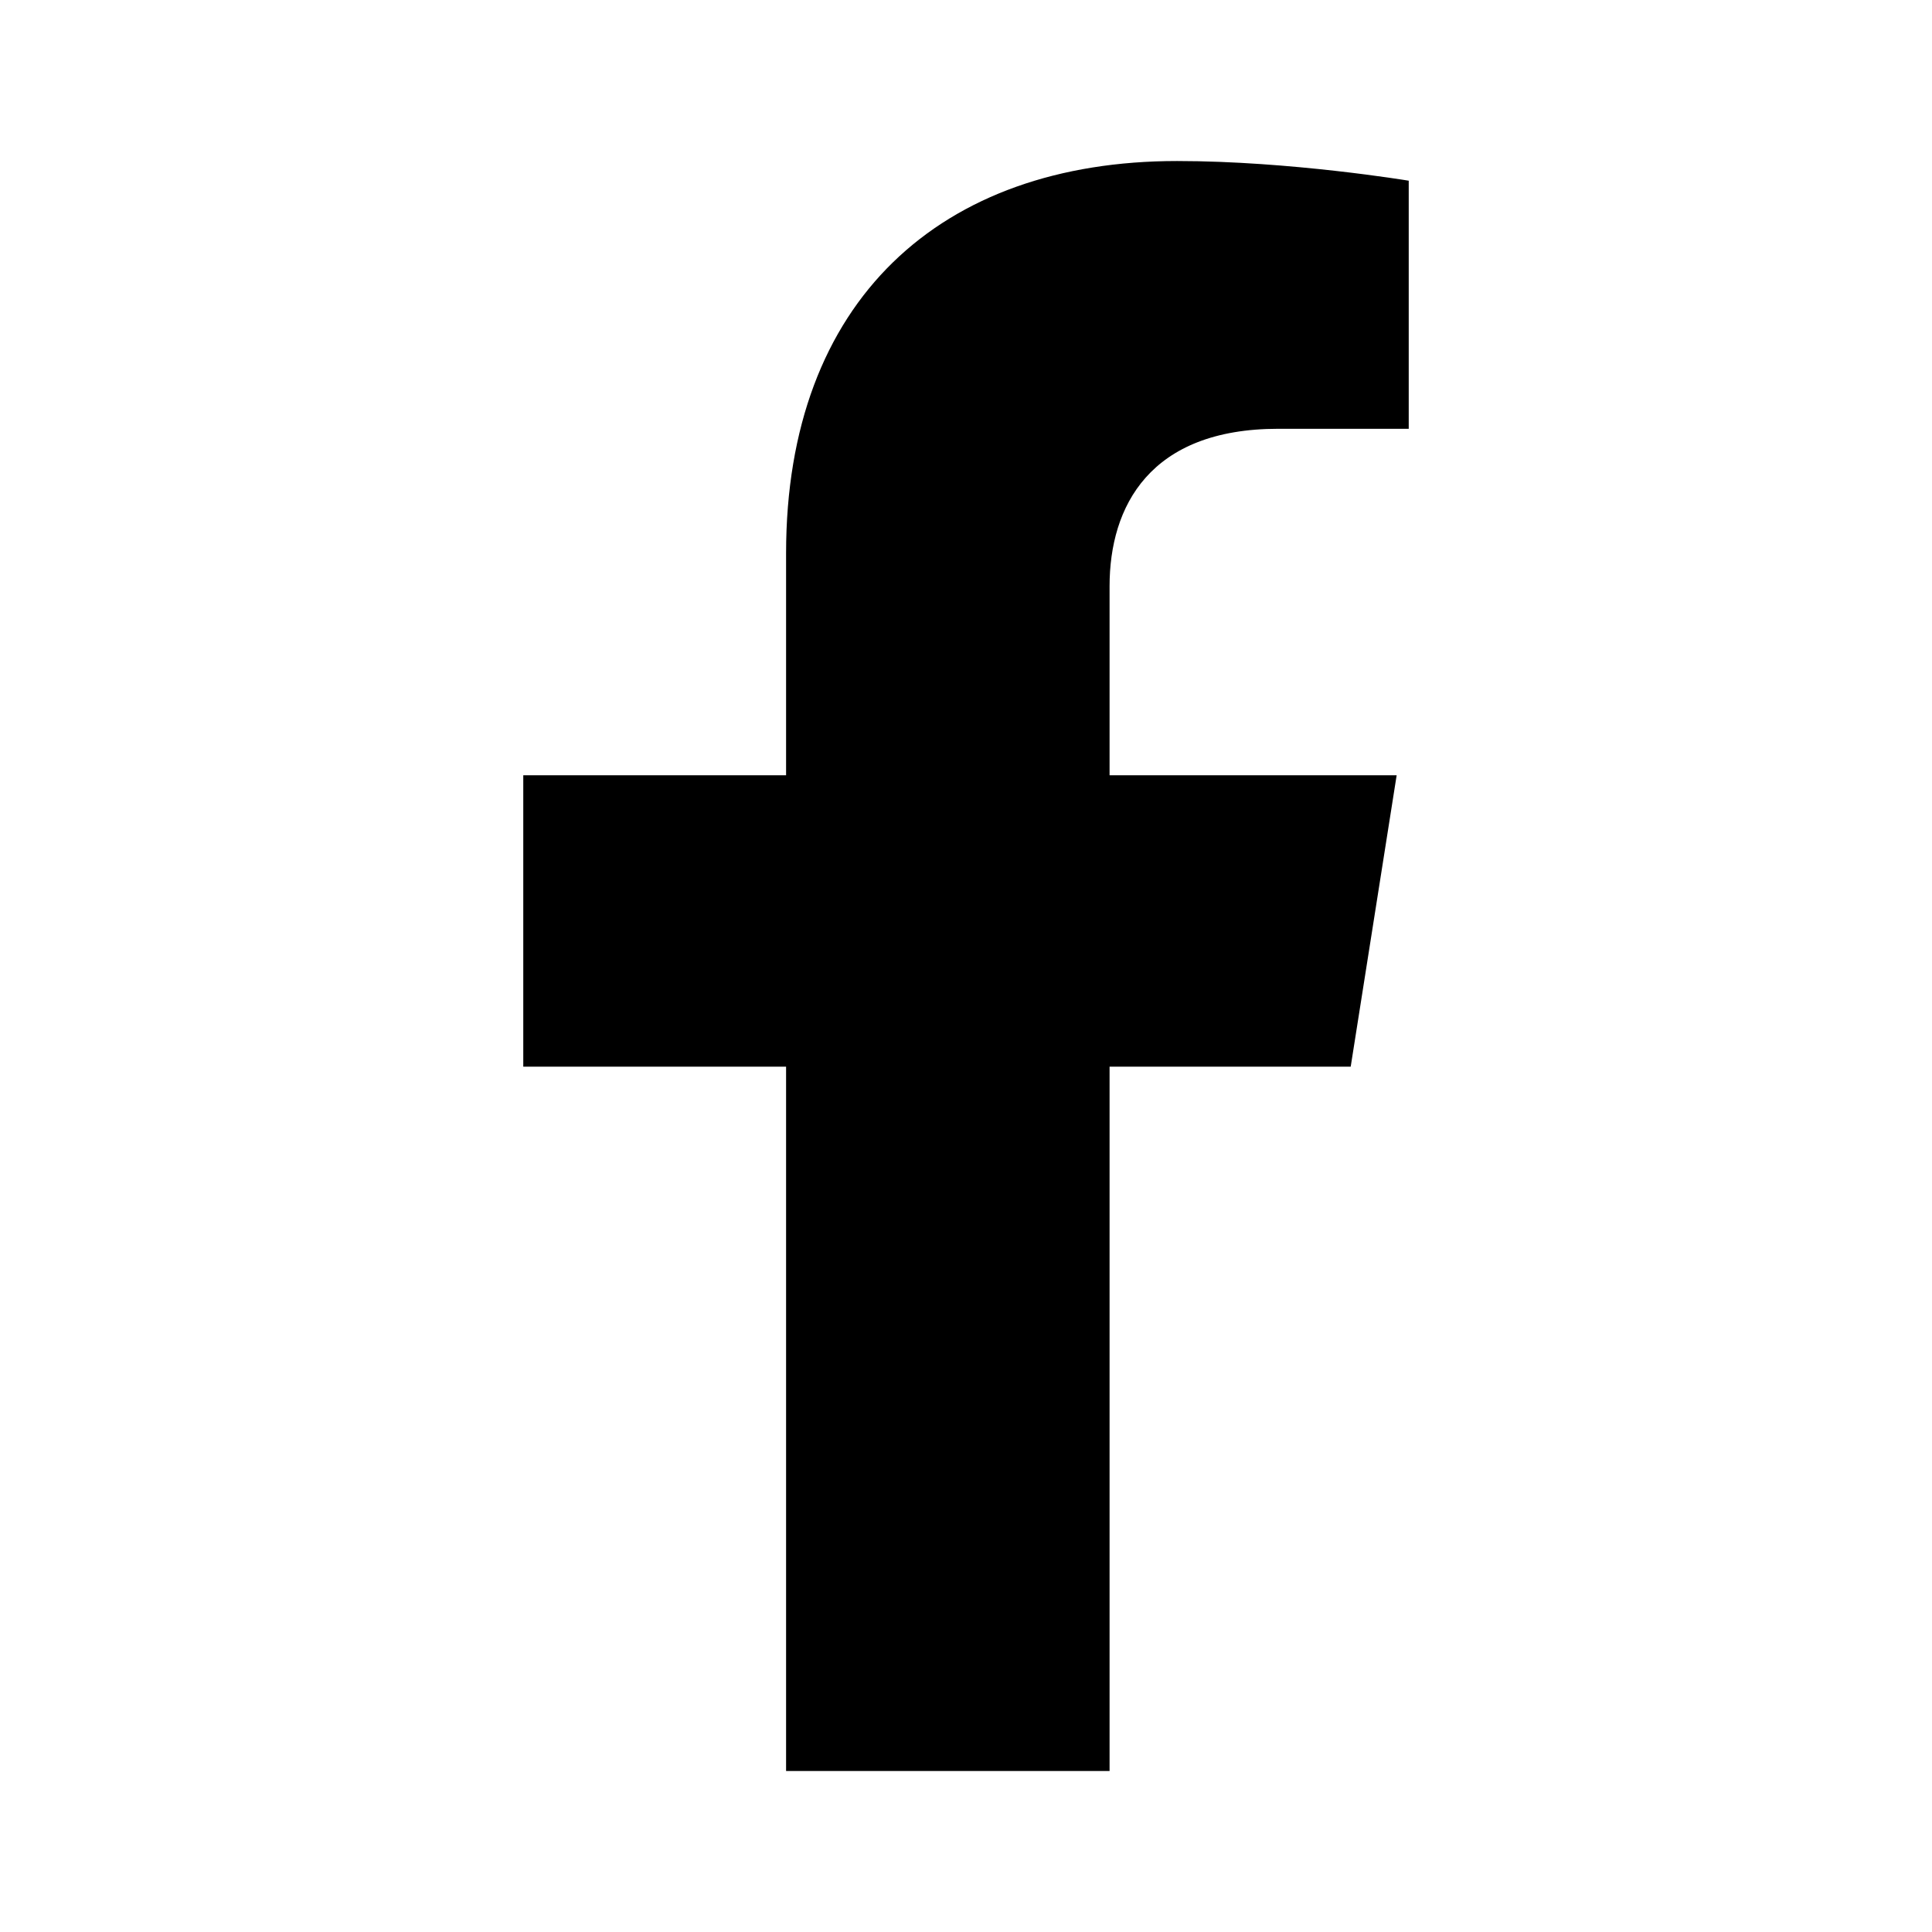
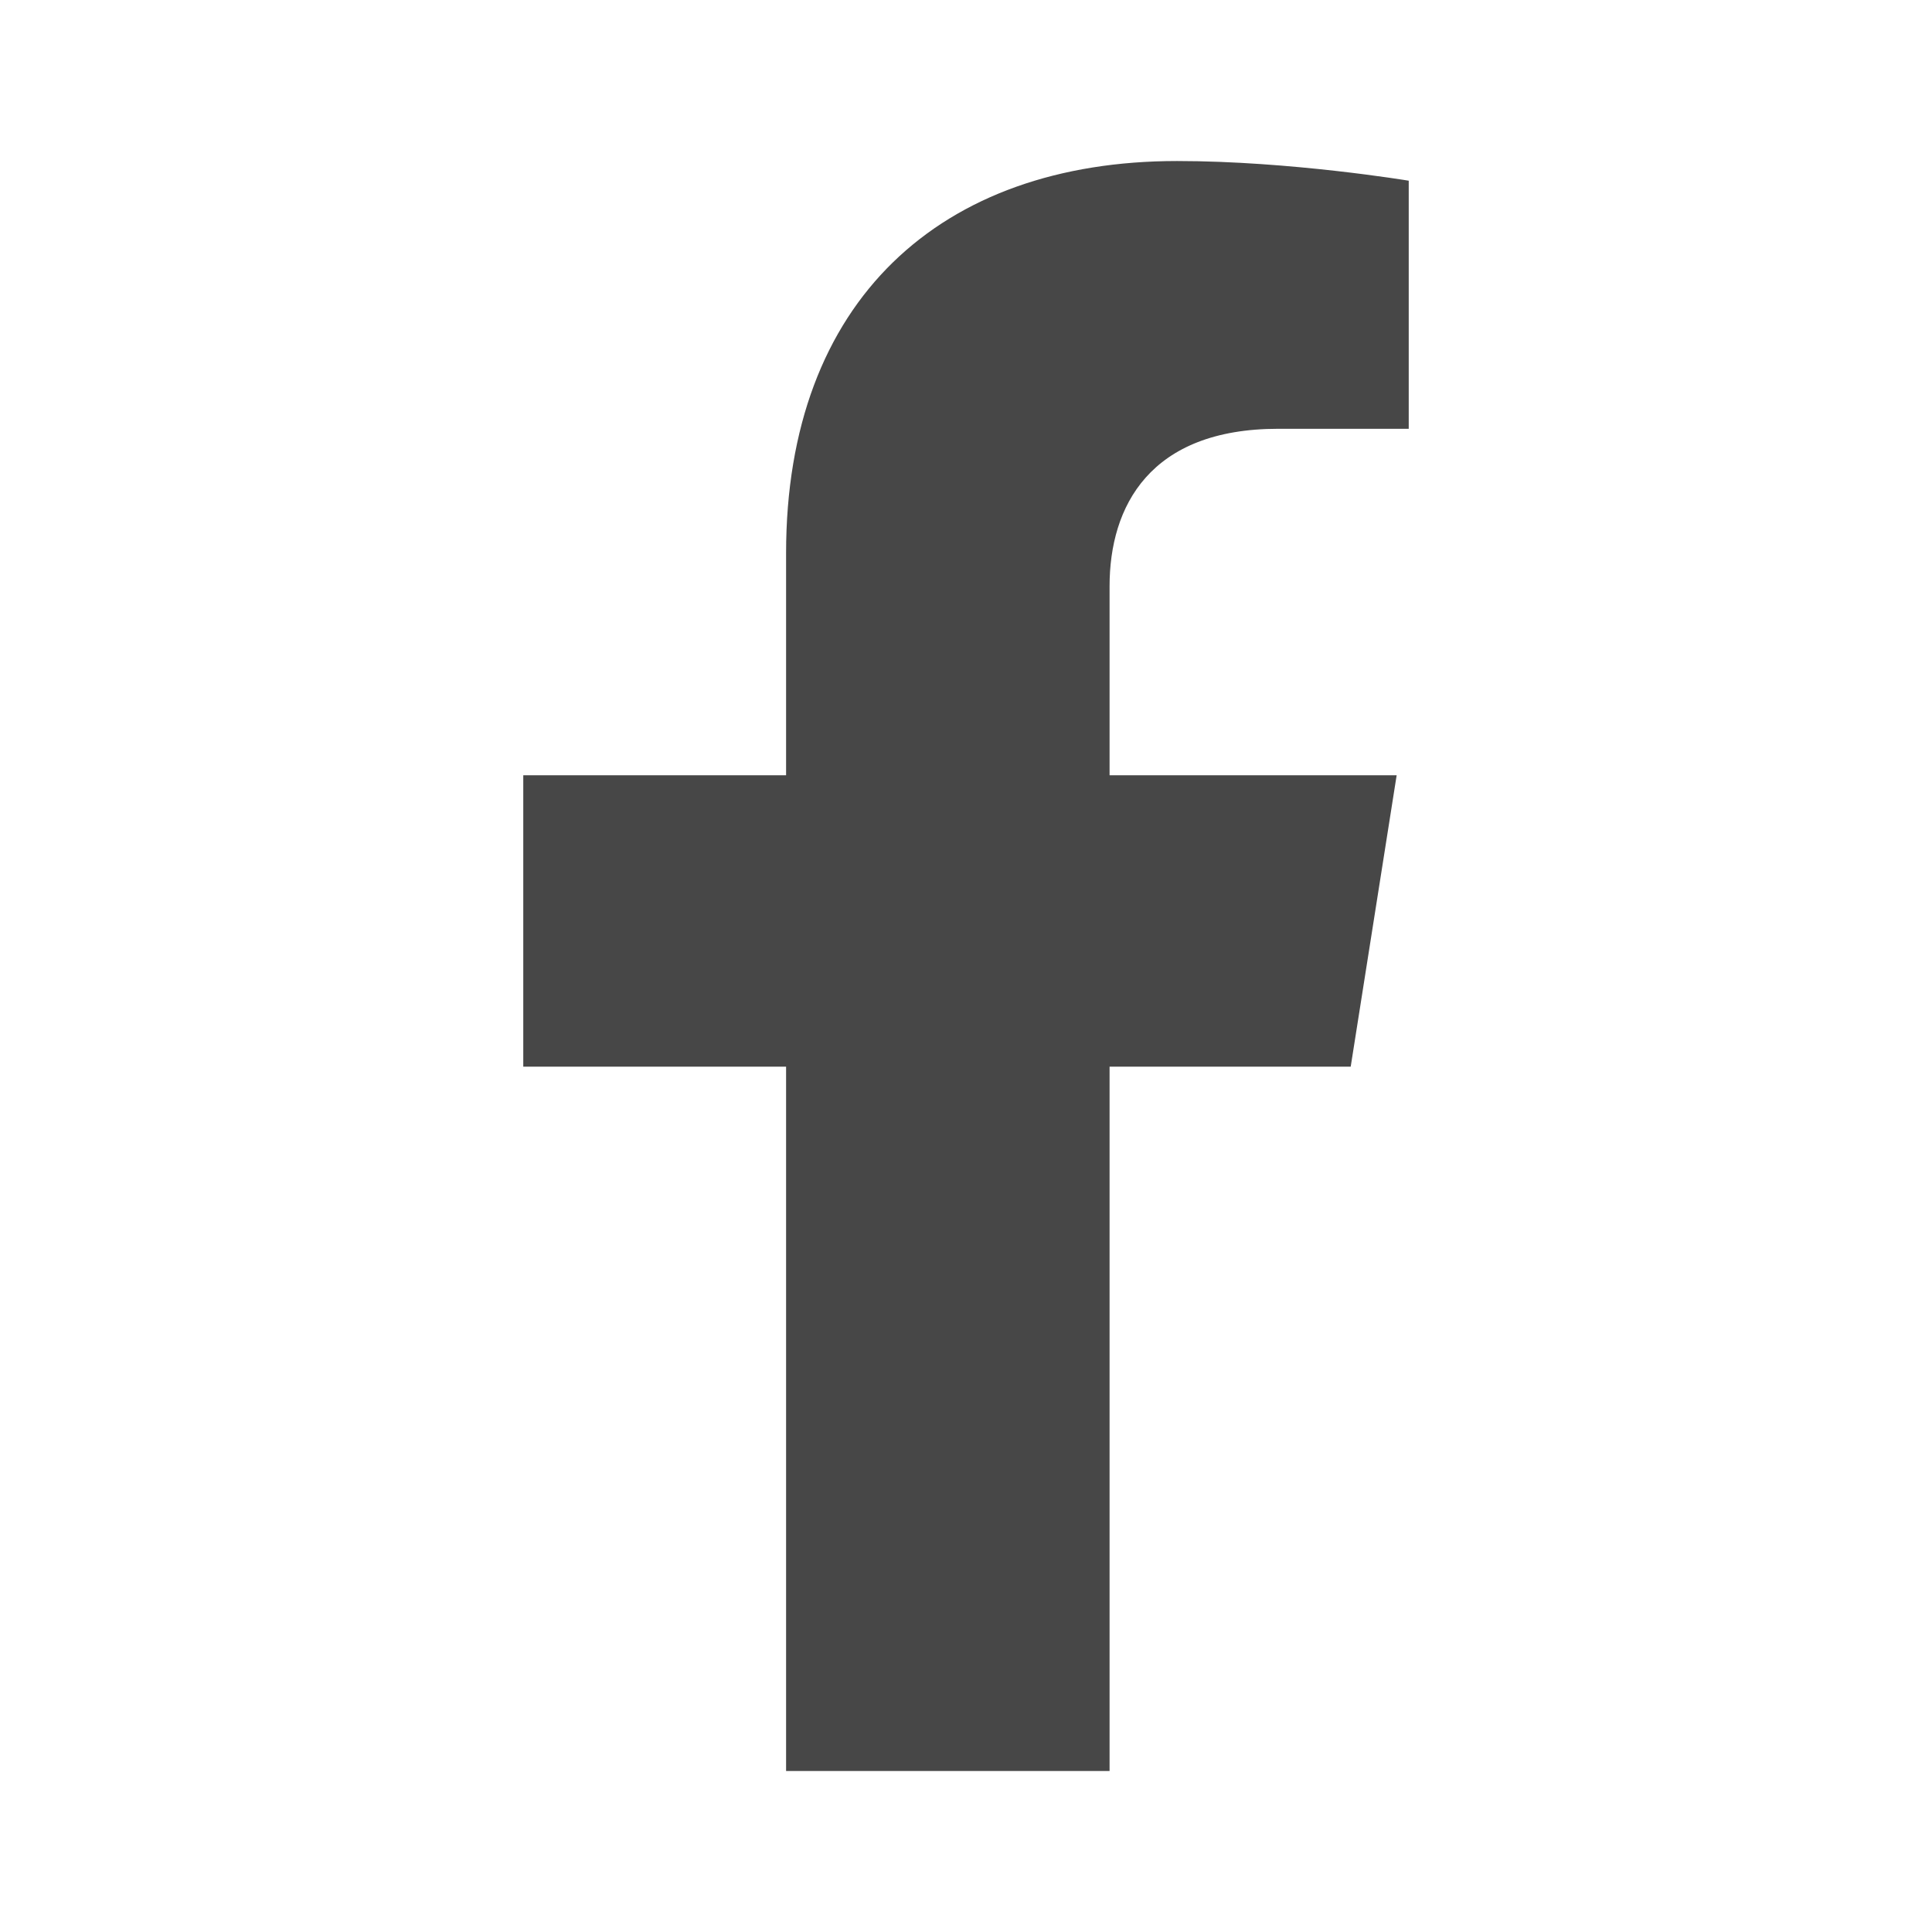
<svg xmlns="http://www.w3.org/2000/svg" width="32" height="32" viewBox="0 0 32 32" fill="none">
-   <path d="M22.372 17.667L23.133 12.841H18.378V9.709C18.378 8.389 19.042 7.102 21.172 7.102H23.333V2.993C23.333 2.993 21.372 2.667 19.496 2.667C15.58 2.667 13.02 4.978 13.02 9.162V12.841H8.667V17.667H13.02V29.333H18.378V17.667H22.372Z" fill="currentColor" />
+   <path d="M22.372 17.667L23.133 12.841H18.378V9.709C18.378 8.389 19.042 7.102 21.172 7.102H23.333V2.993C23.333 2.993 21.372 2.667 19.496 2.667C15.58 2.667 13.02 4.978 13.02 9.162V12.841H8.667V17.667H13.02V29.333H18.378V17.667H22.372Z" fill="#474747" />
</svg>
